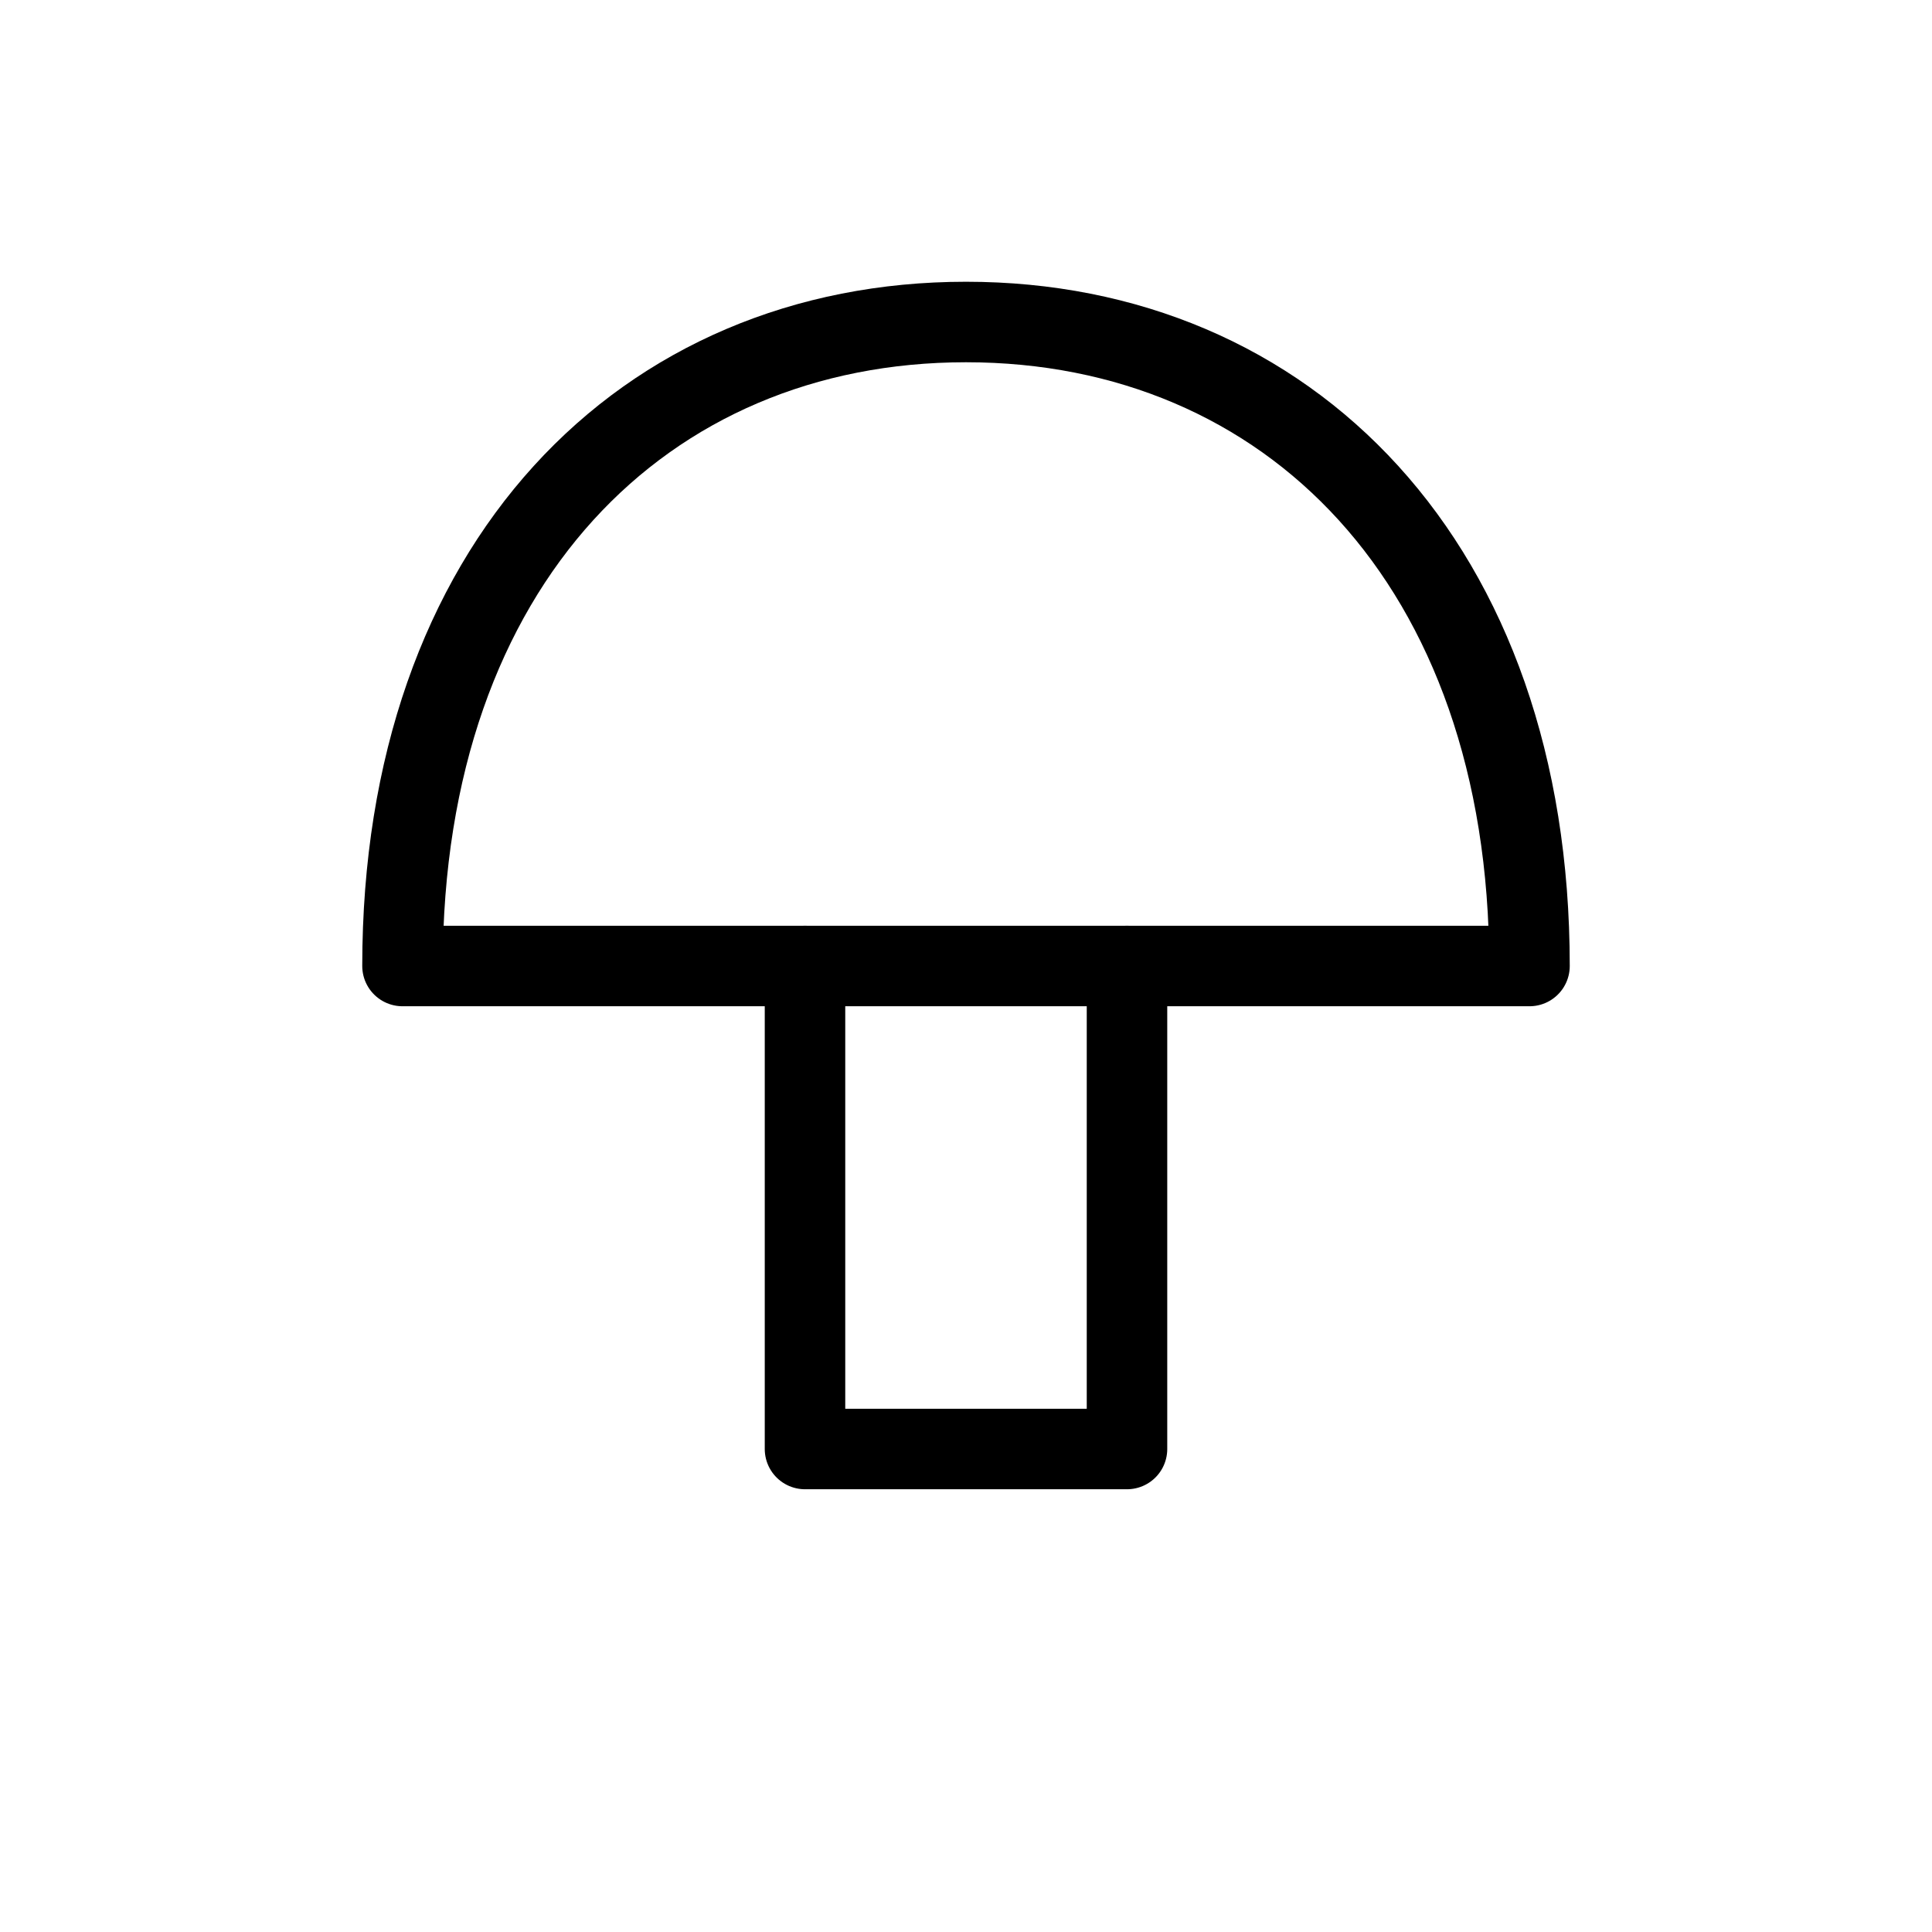
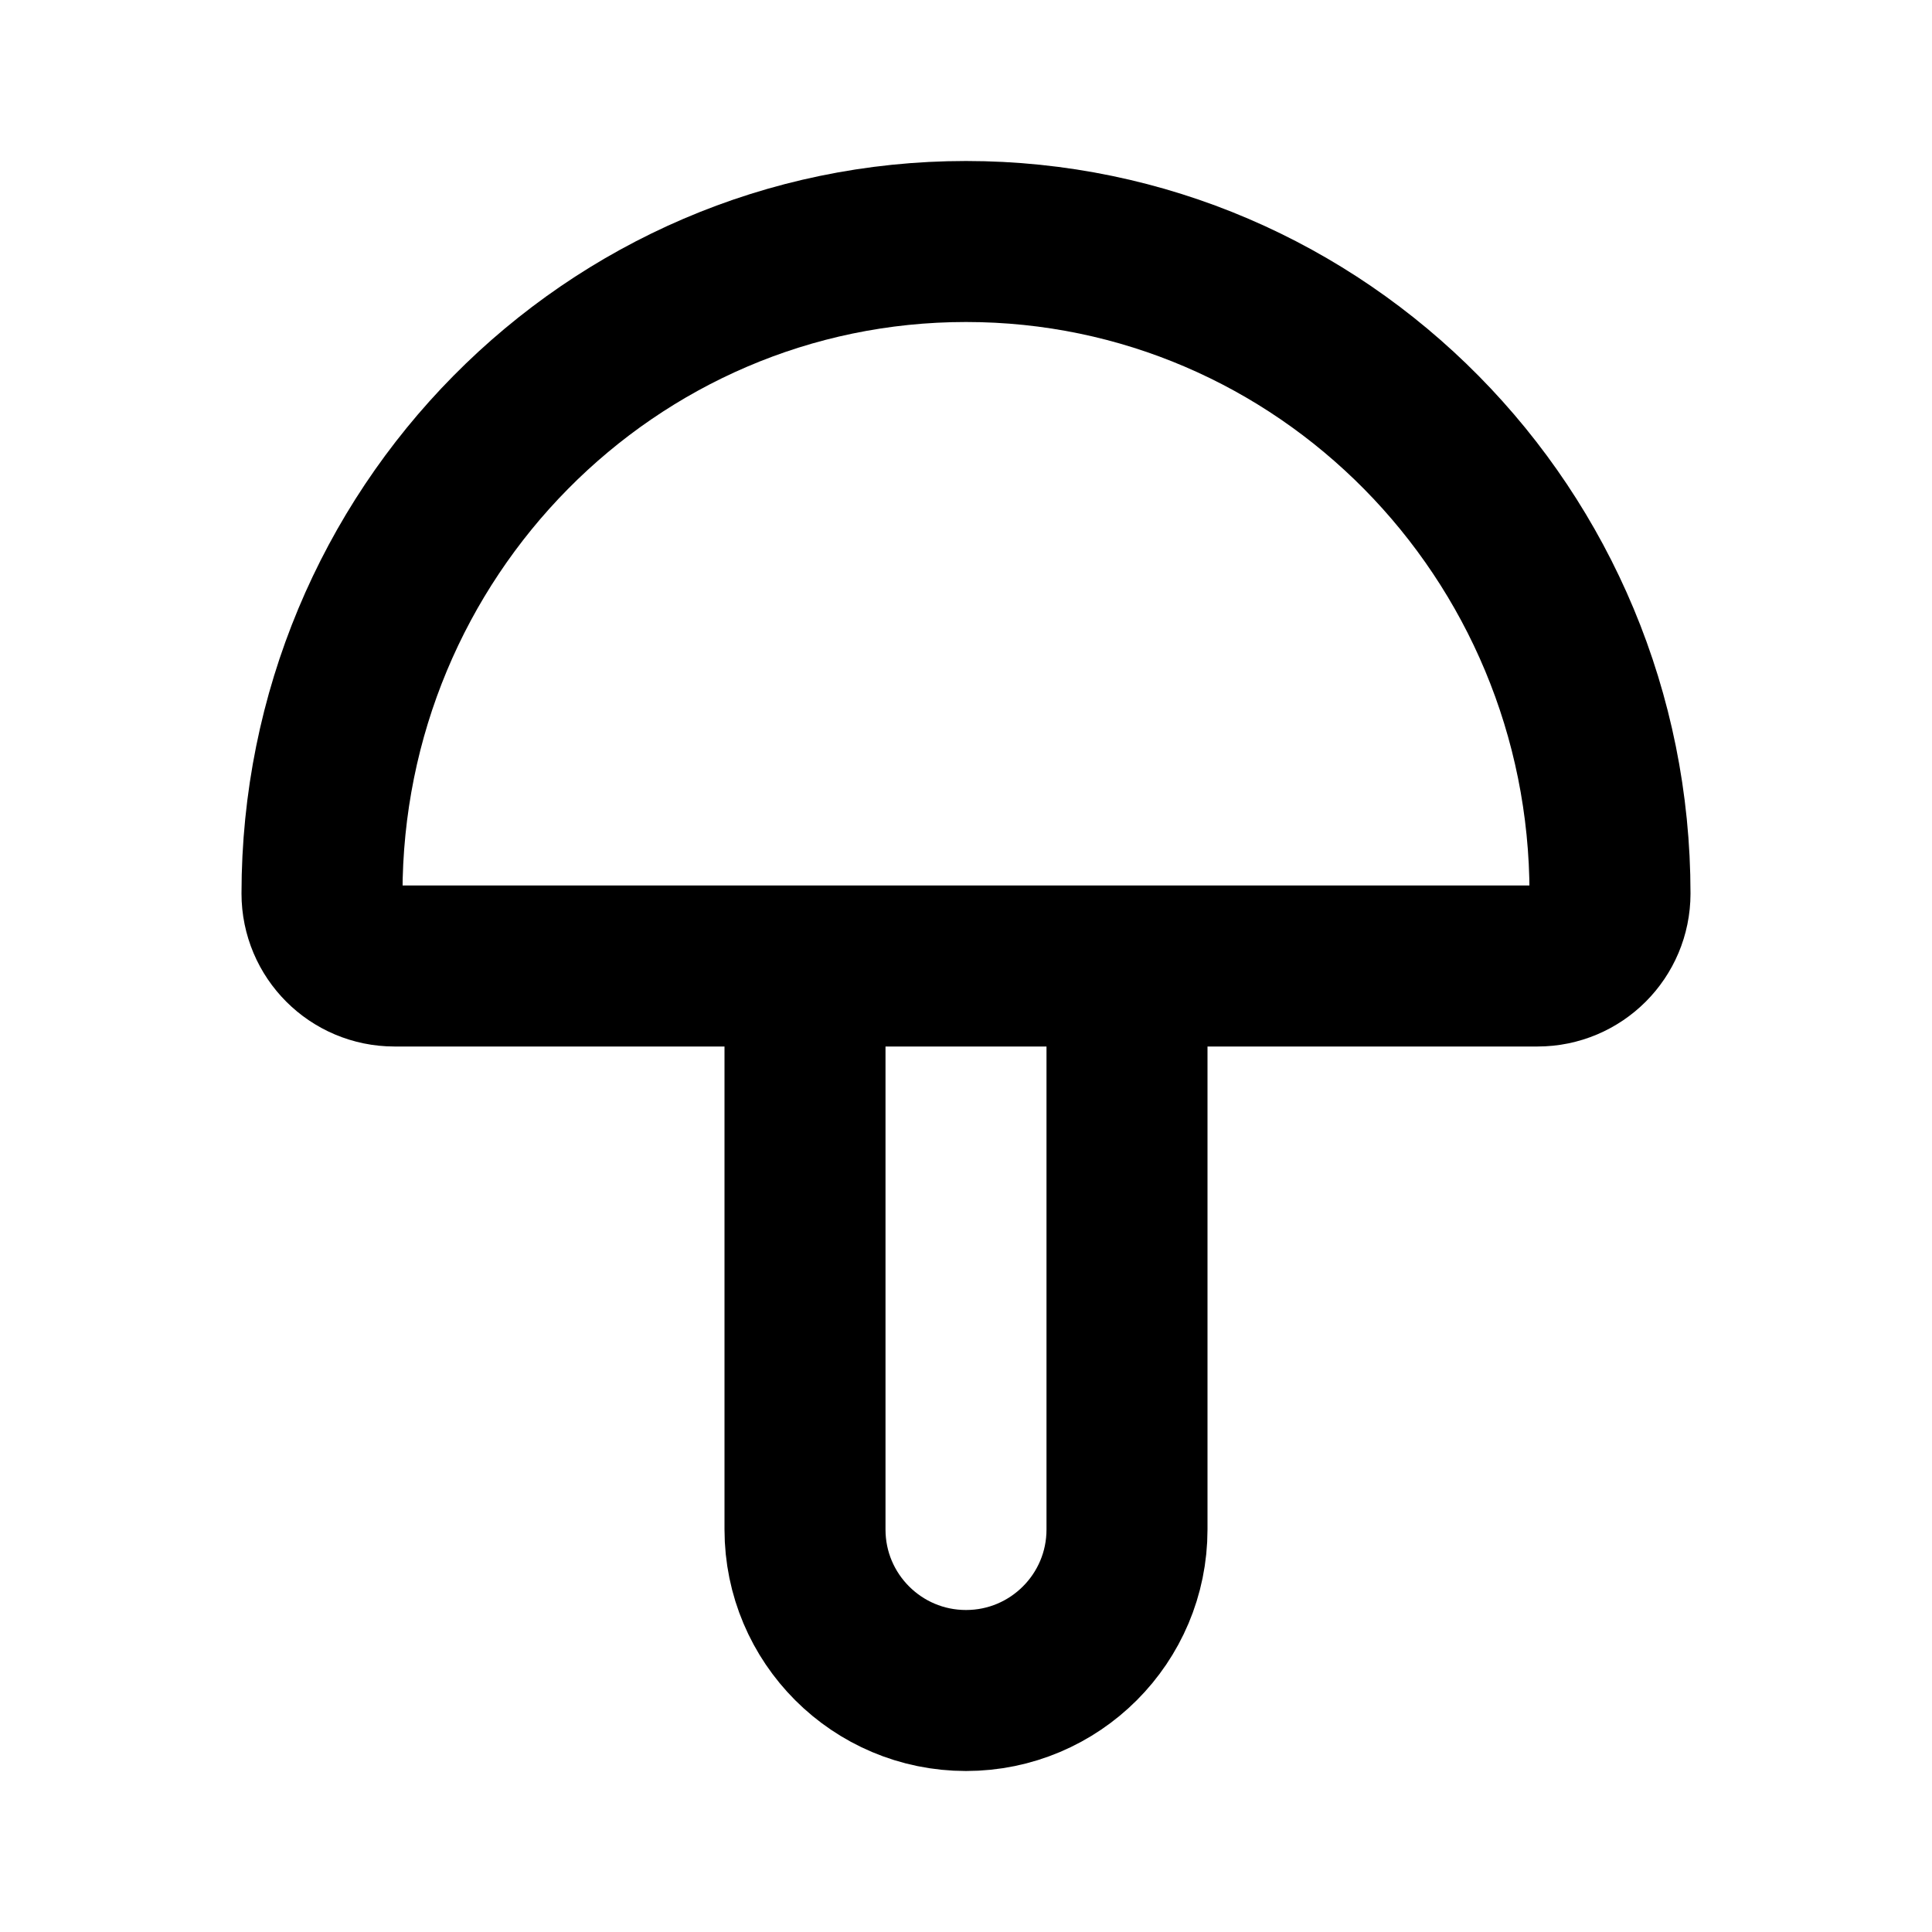
- <svg xmlns="http://www.w3.org/2000/svg" viewBox="0 0 48 48" fill="none" stroke="currentColor" stroke-width="2" stroke-linecap="round" stroke-linejoin="round" aria-hidden="true">
-   <path d="M10 24c0-10 6-16 14-16s14 6 14 16H10Z" />
-   <path d="M20 24v12h8V24" />
+ <svg xmlns="http://www.w3.org/2000/svg" width="1em" height="1em" viewBox="0 0 24 24">
+   <path fill="none" stroke="currentColor" stroke-linecap="round" stroke-linejoin="round" stroke-width="2" d="M20 11.1C20 6.626 16.418 3 12 3s-8 3.626-8 8.1a.9.9 0 0 0 .9.9h14.2a.9.9 0 0 0 .9-.9M10 12v7a2 2 0 1 0 4 0v-7" />
</svg>
